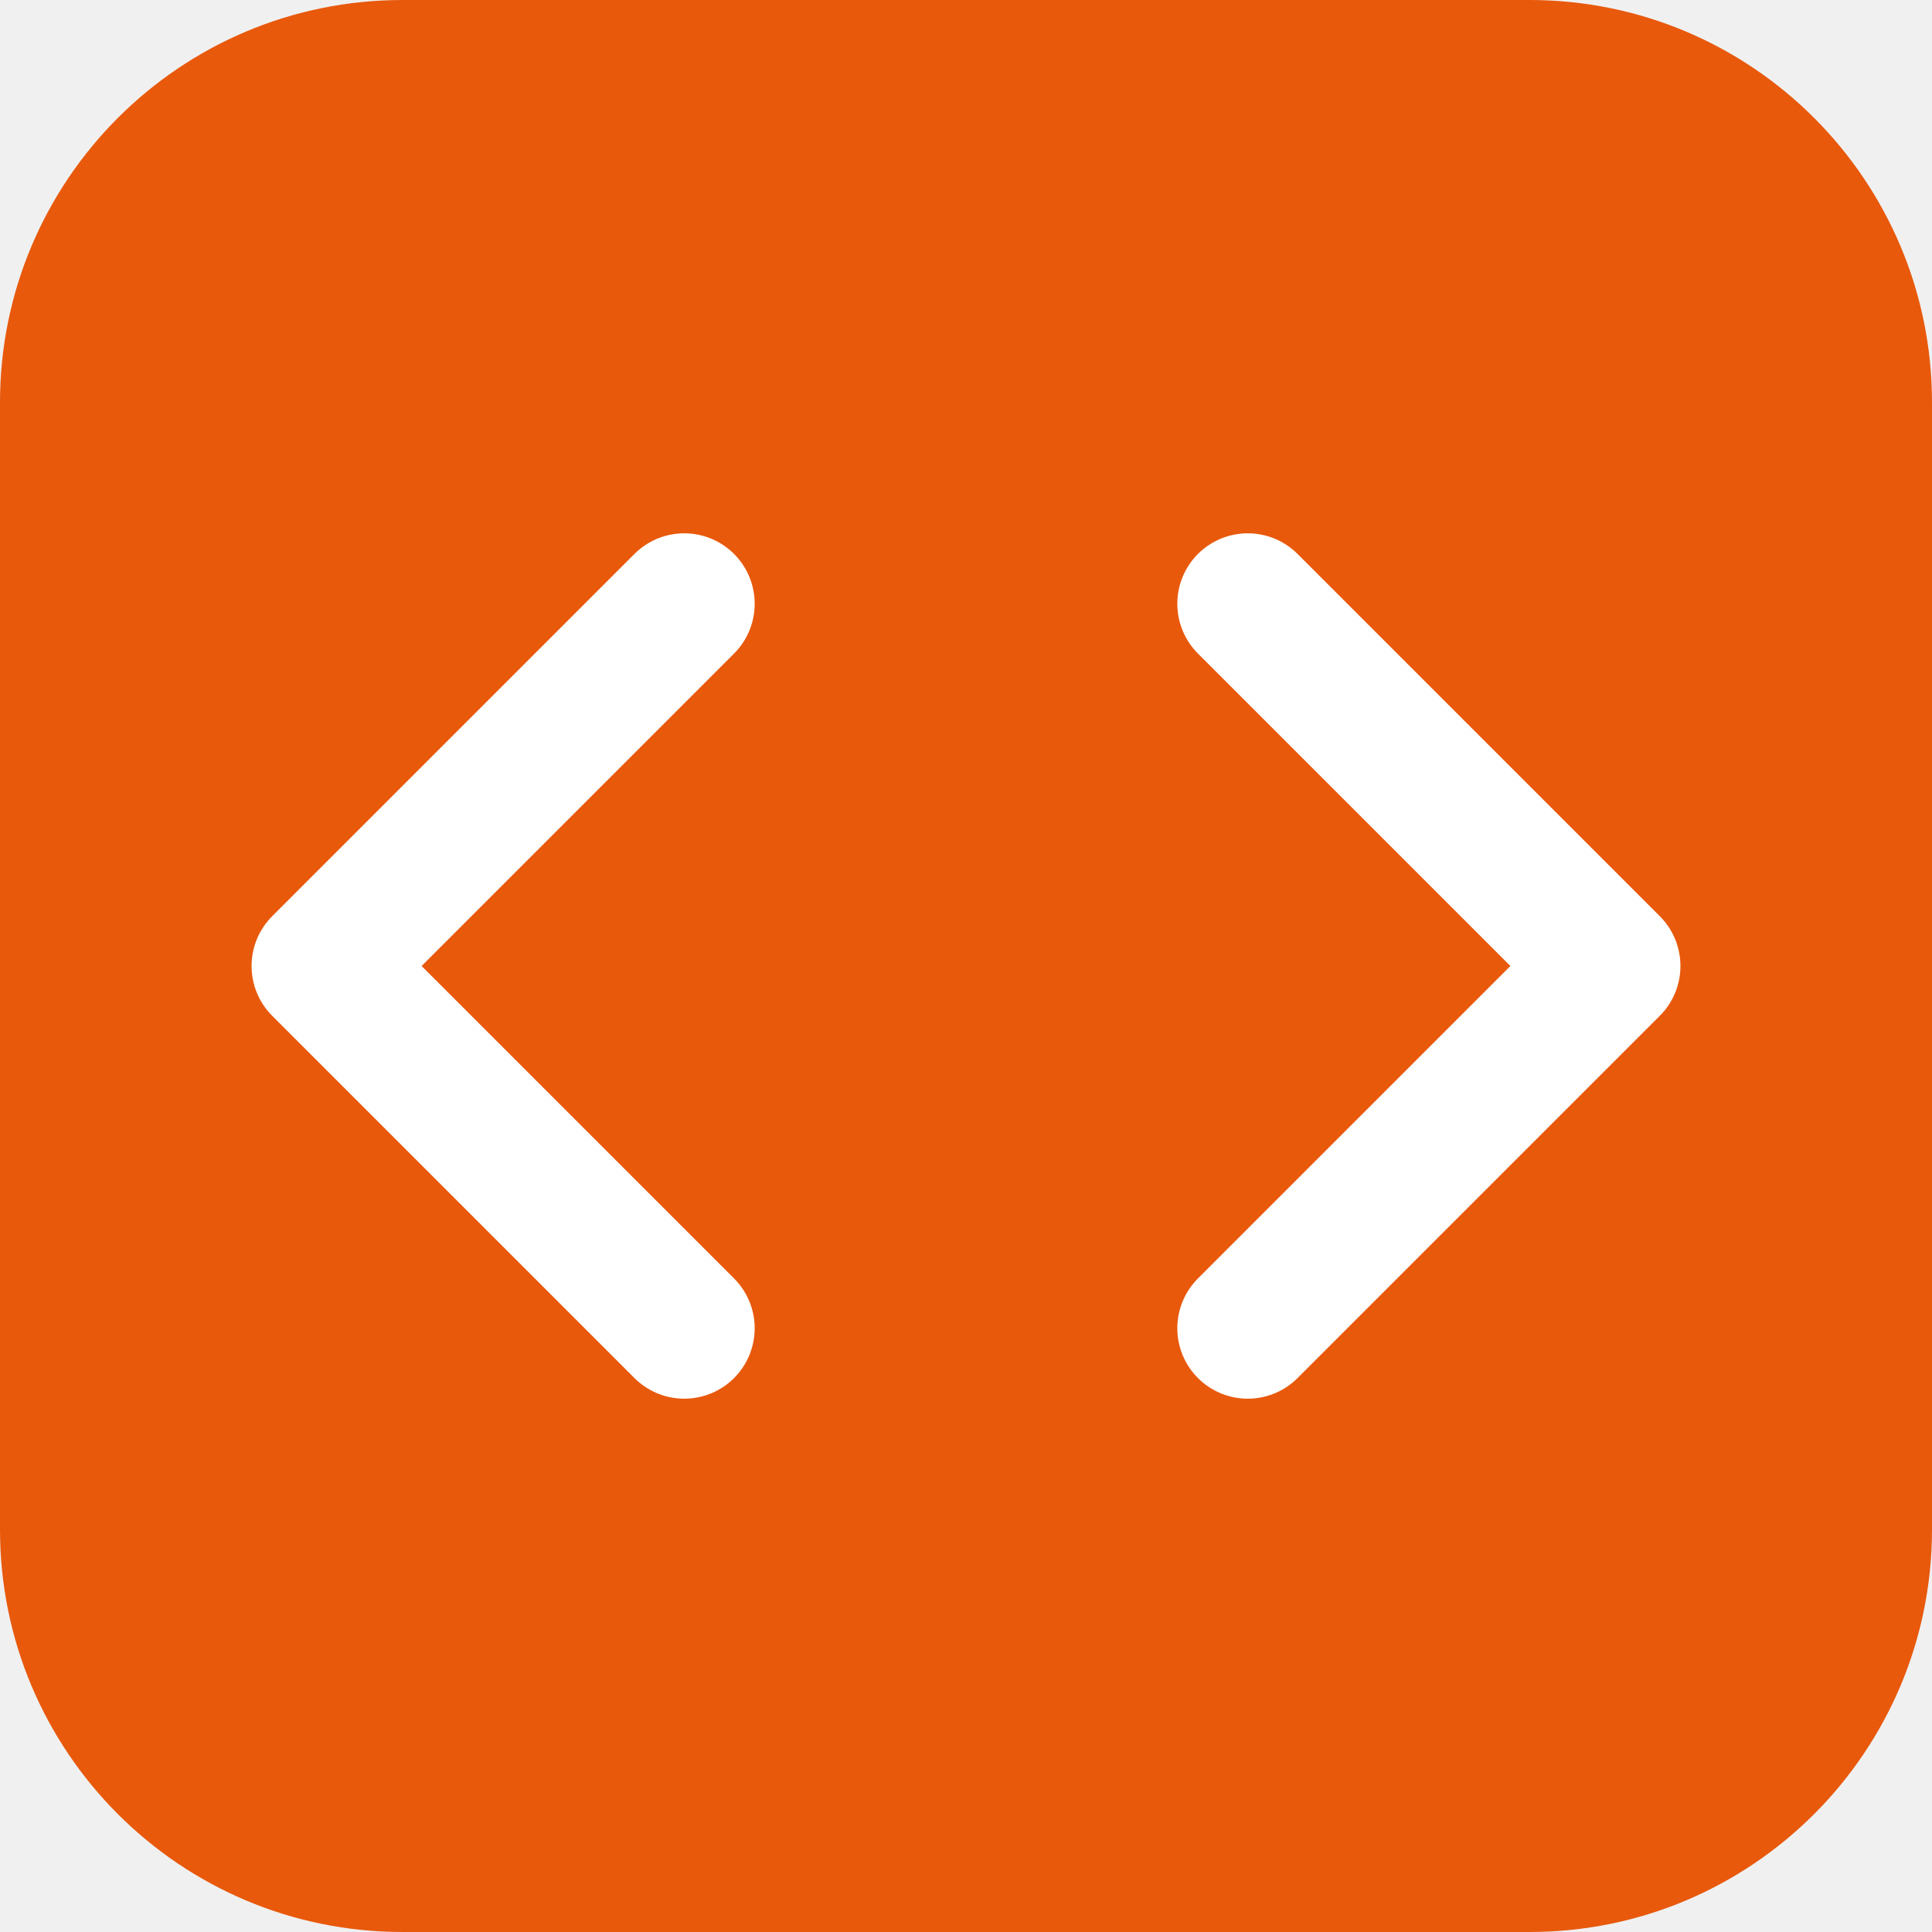
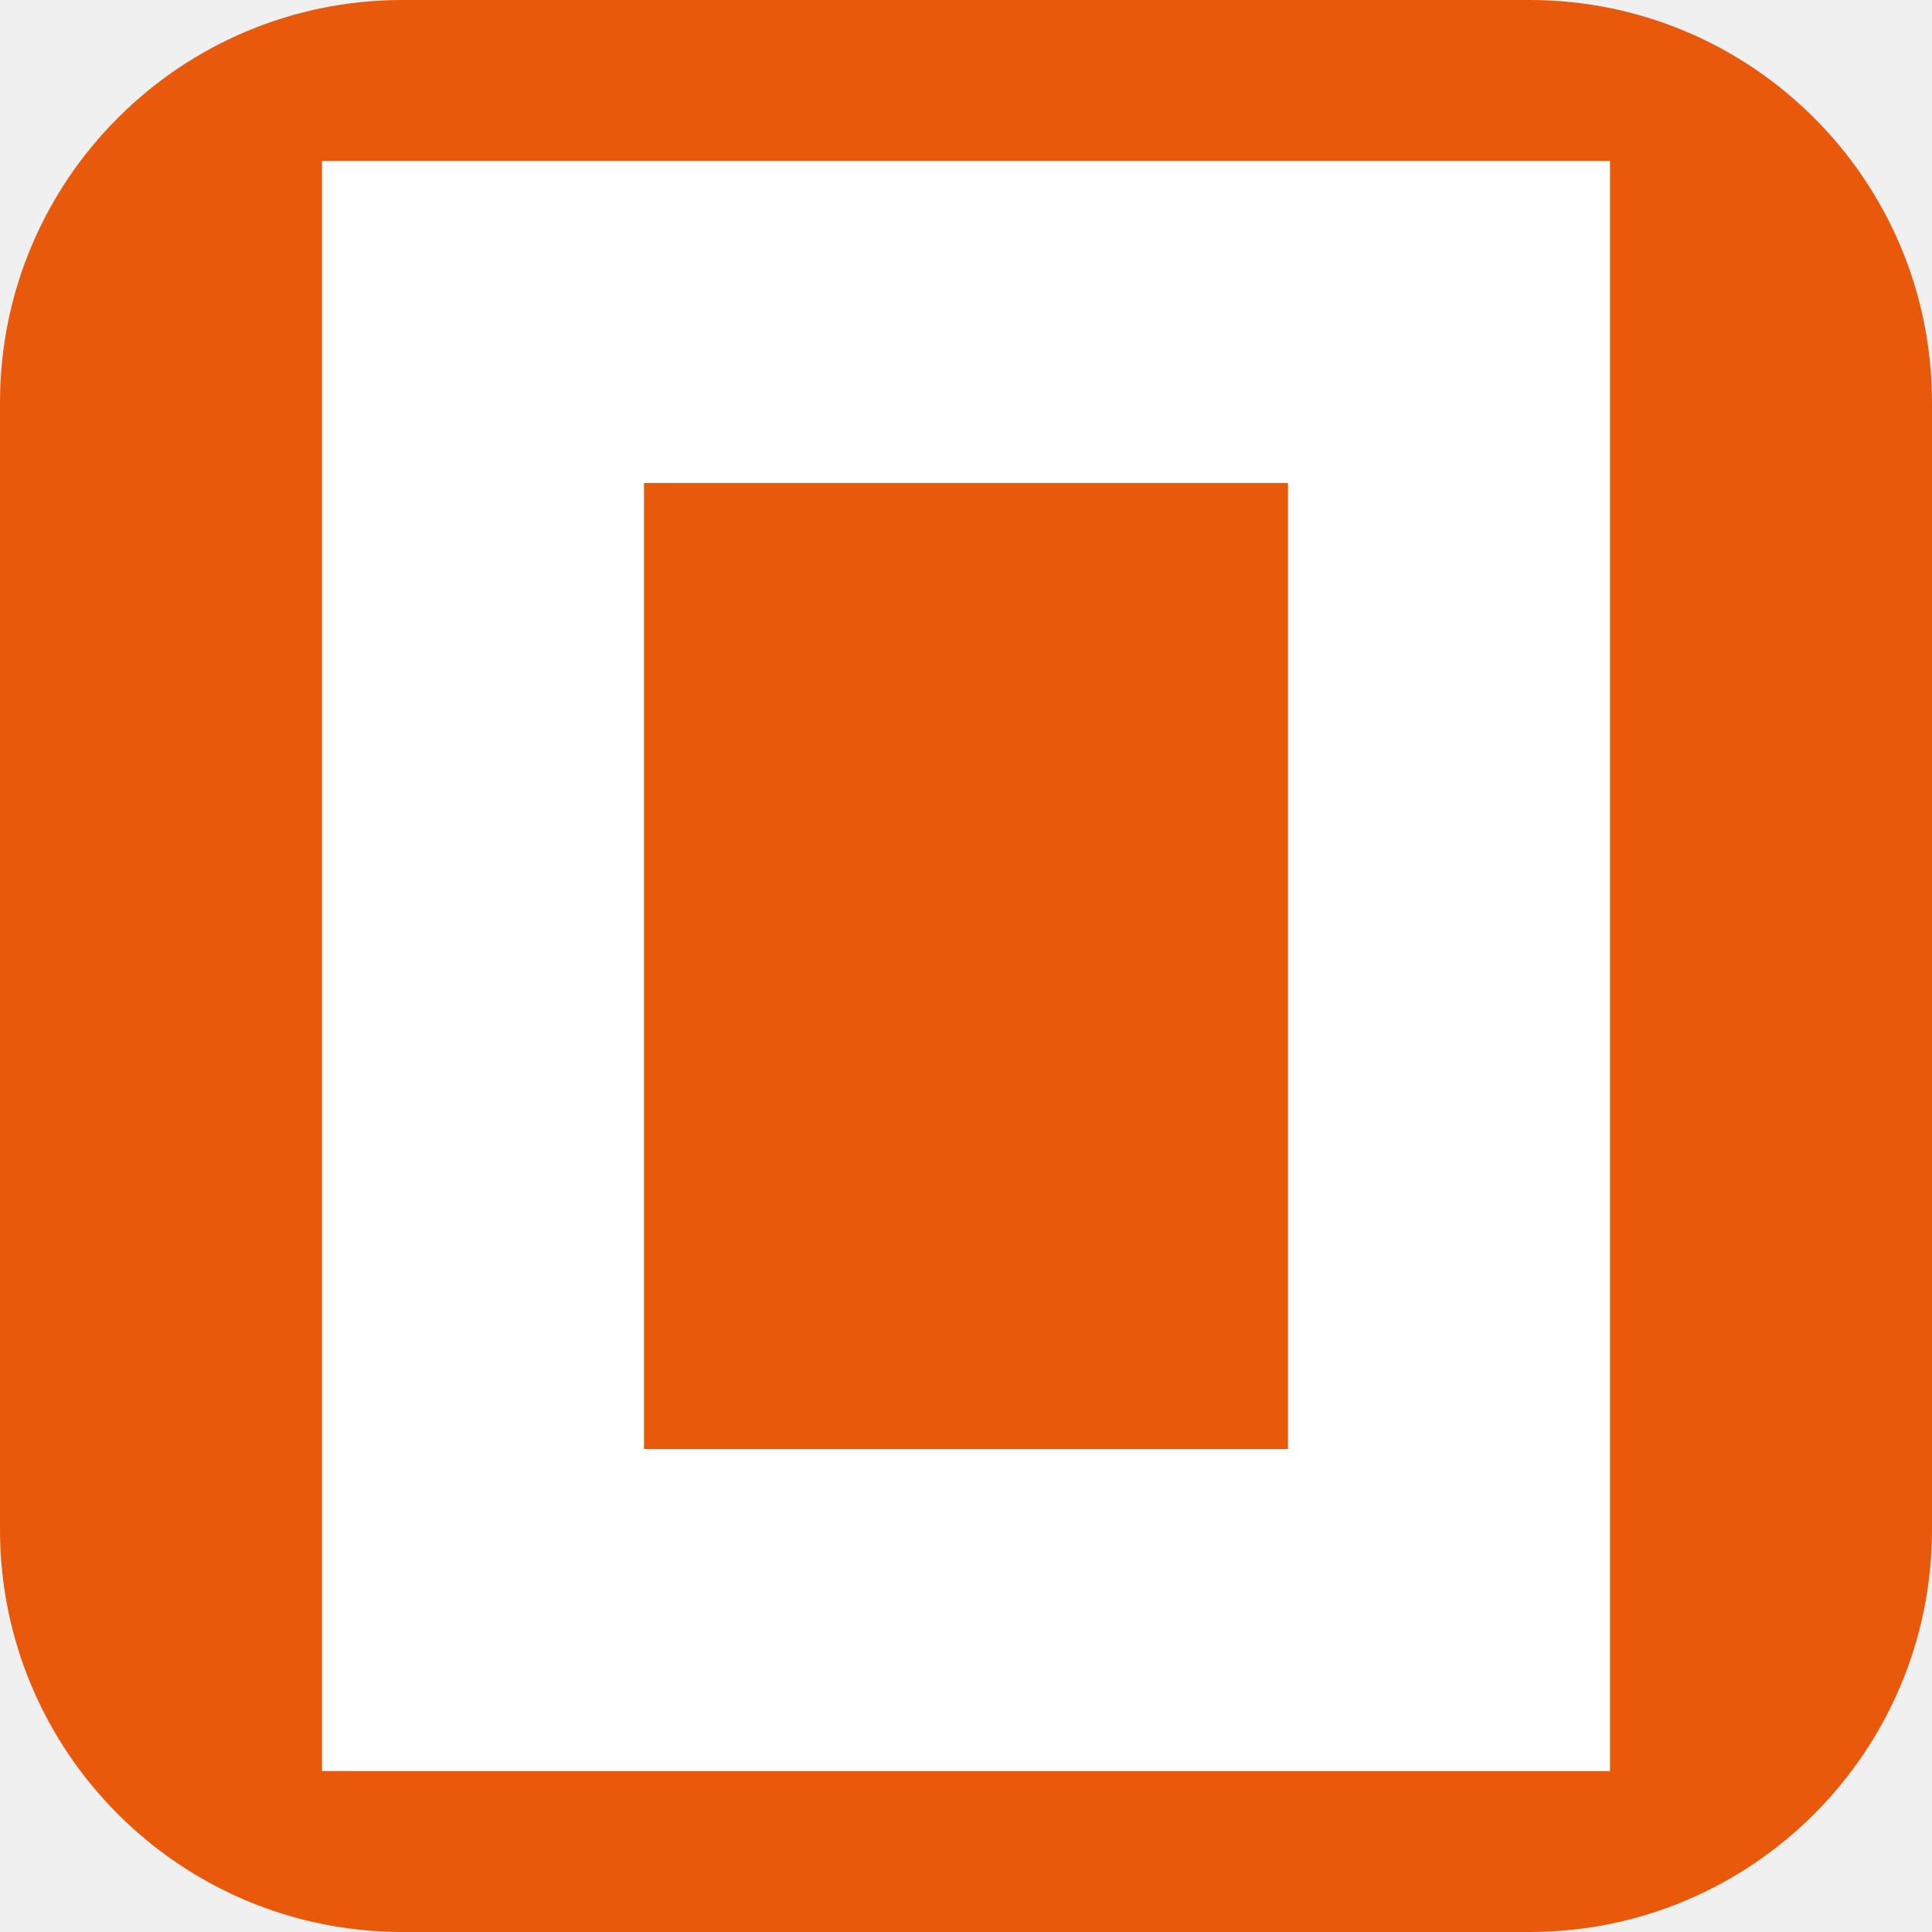
<svg xmlns="http://www.w3.org/2000/svg" viewBox="0 0 96 96">
  <rect width="96" height="96" rx="20" fill="#E8590C" />
-   <g stroke="#fff" stroke-width="7" fill="none" stroke-linecap="round" stroke-linejoin="round">
-     <path d="M34 30L16 48l18 18M62 30l18 18-18 18" />
+   <g transform="scale(4)" fill="#FFFFFF">
+     <path d="M16 6H8v12h8V6zm4 16H4V2h16v20z" />
  </g>
</svg>
